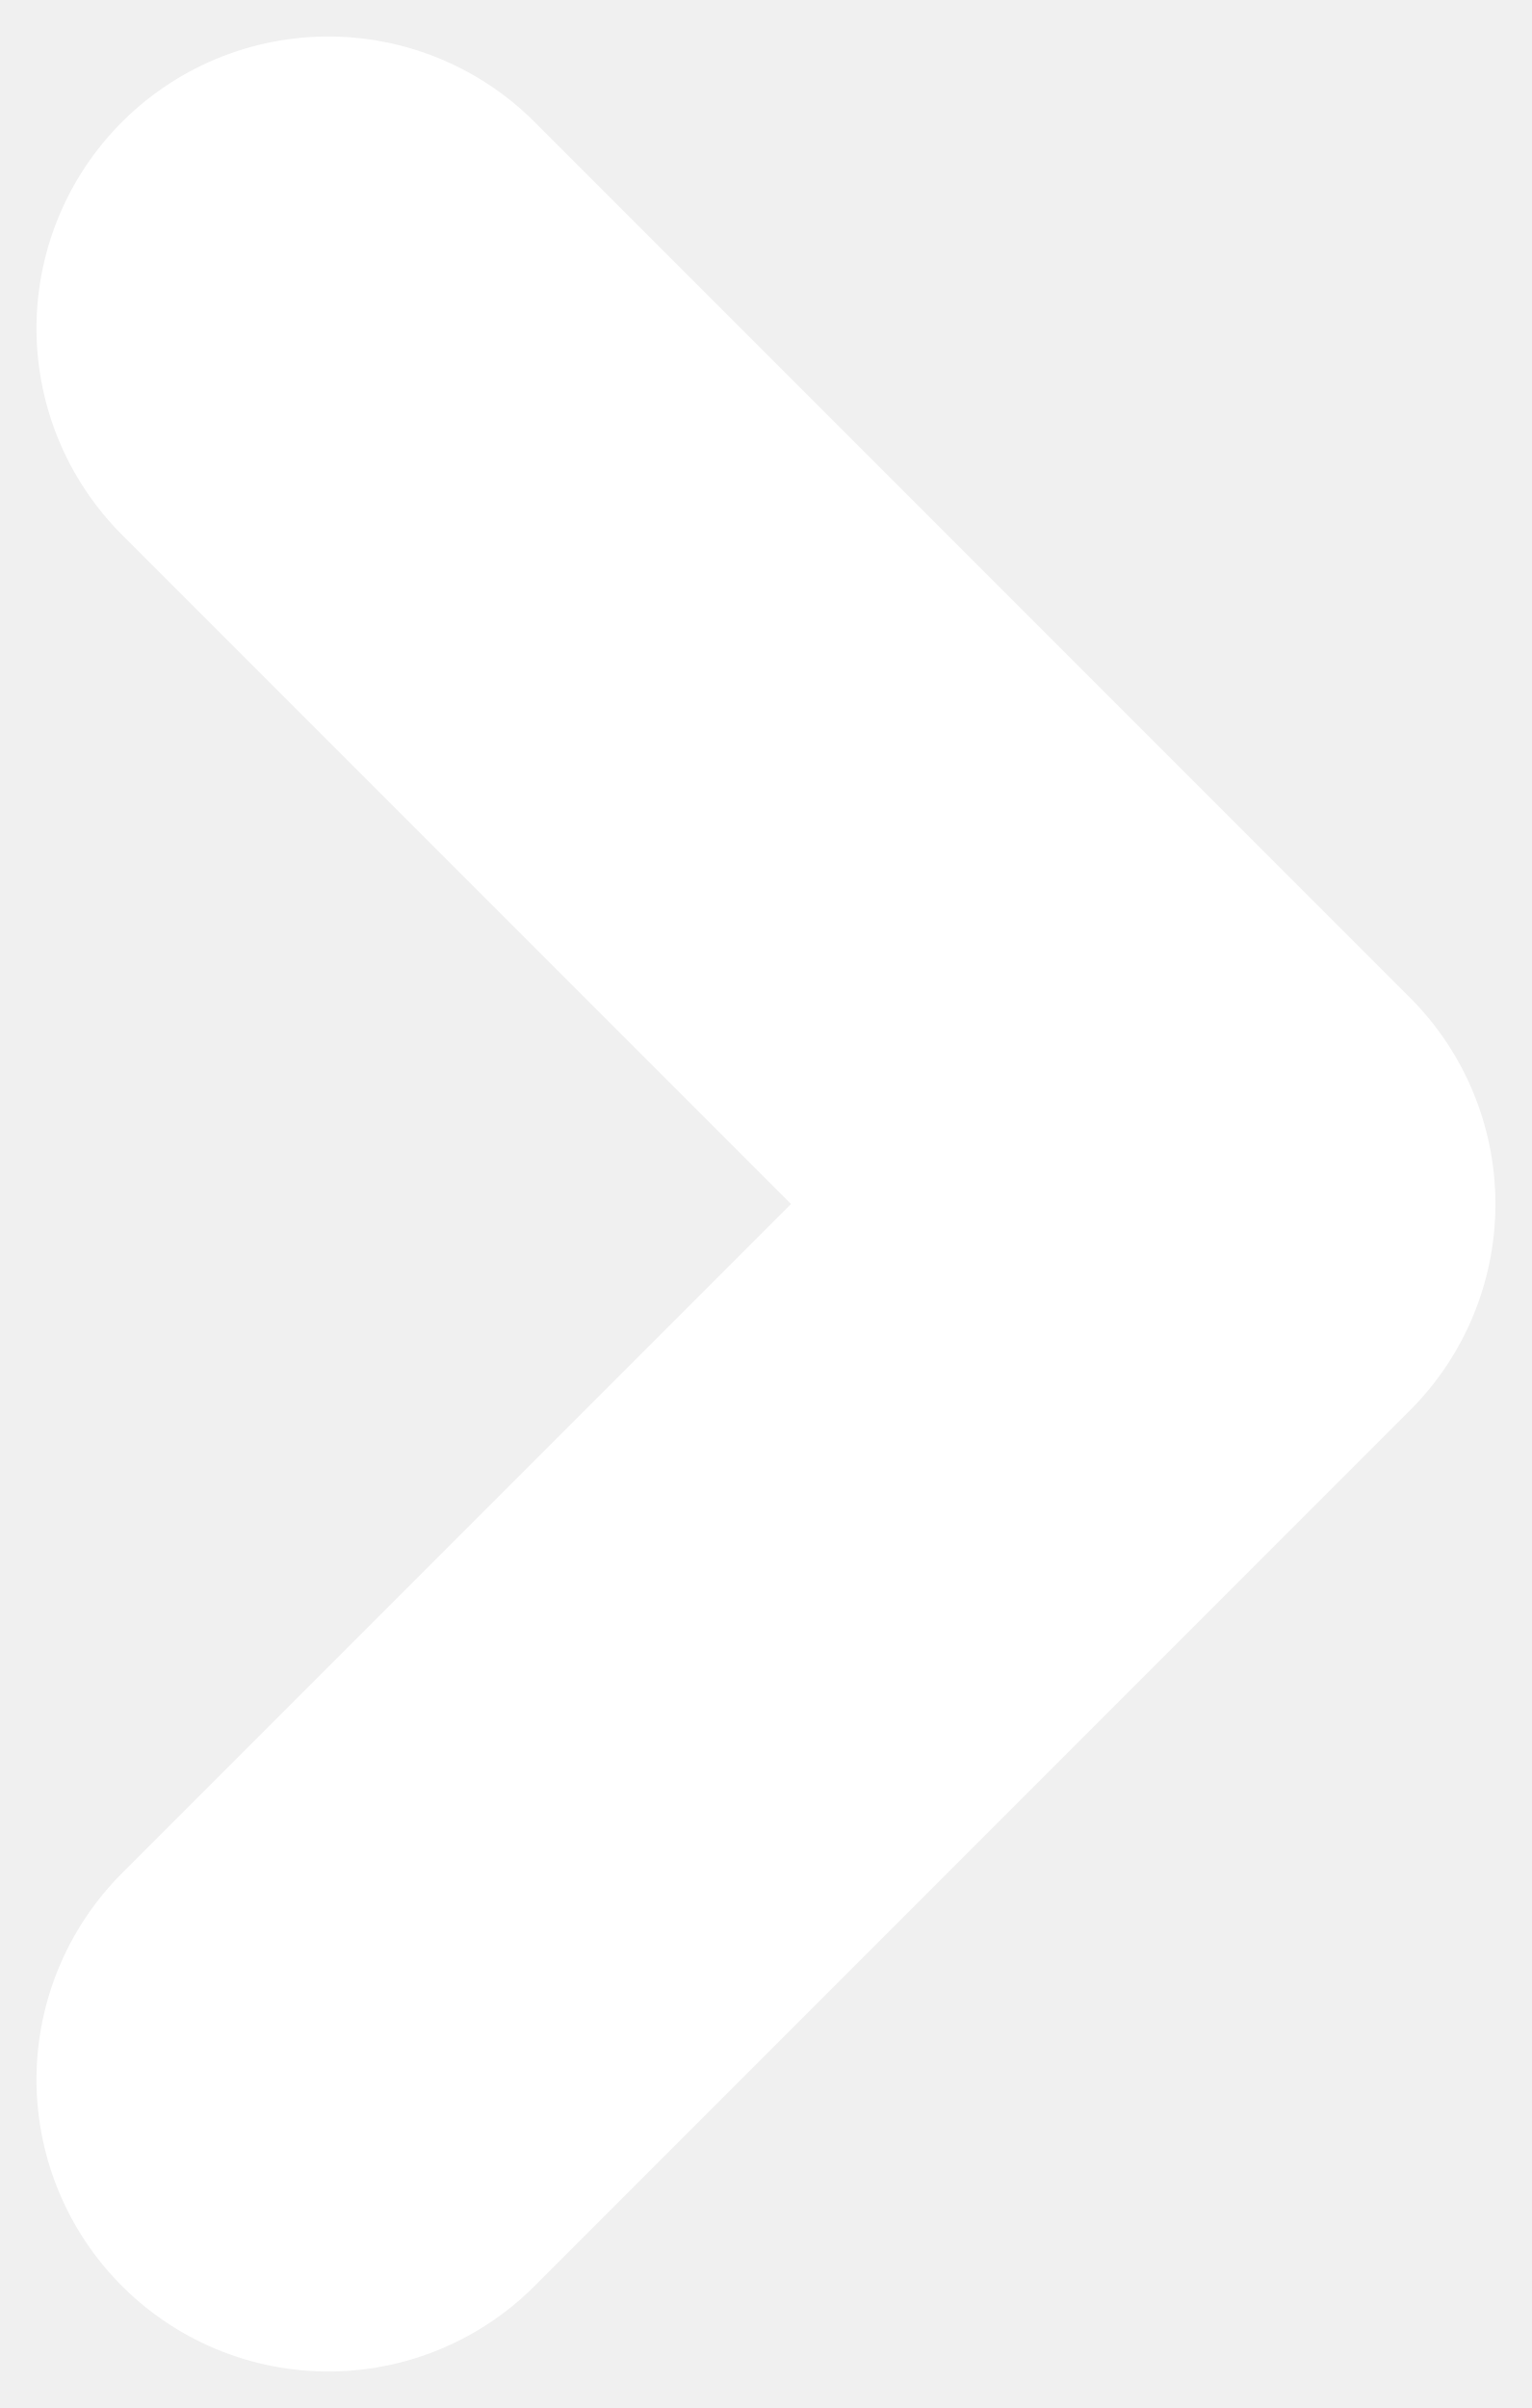
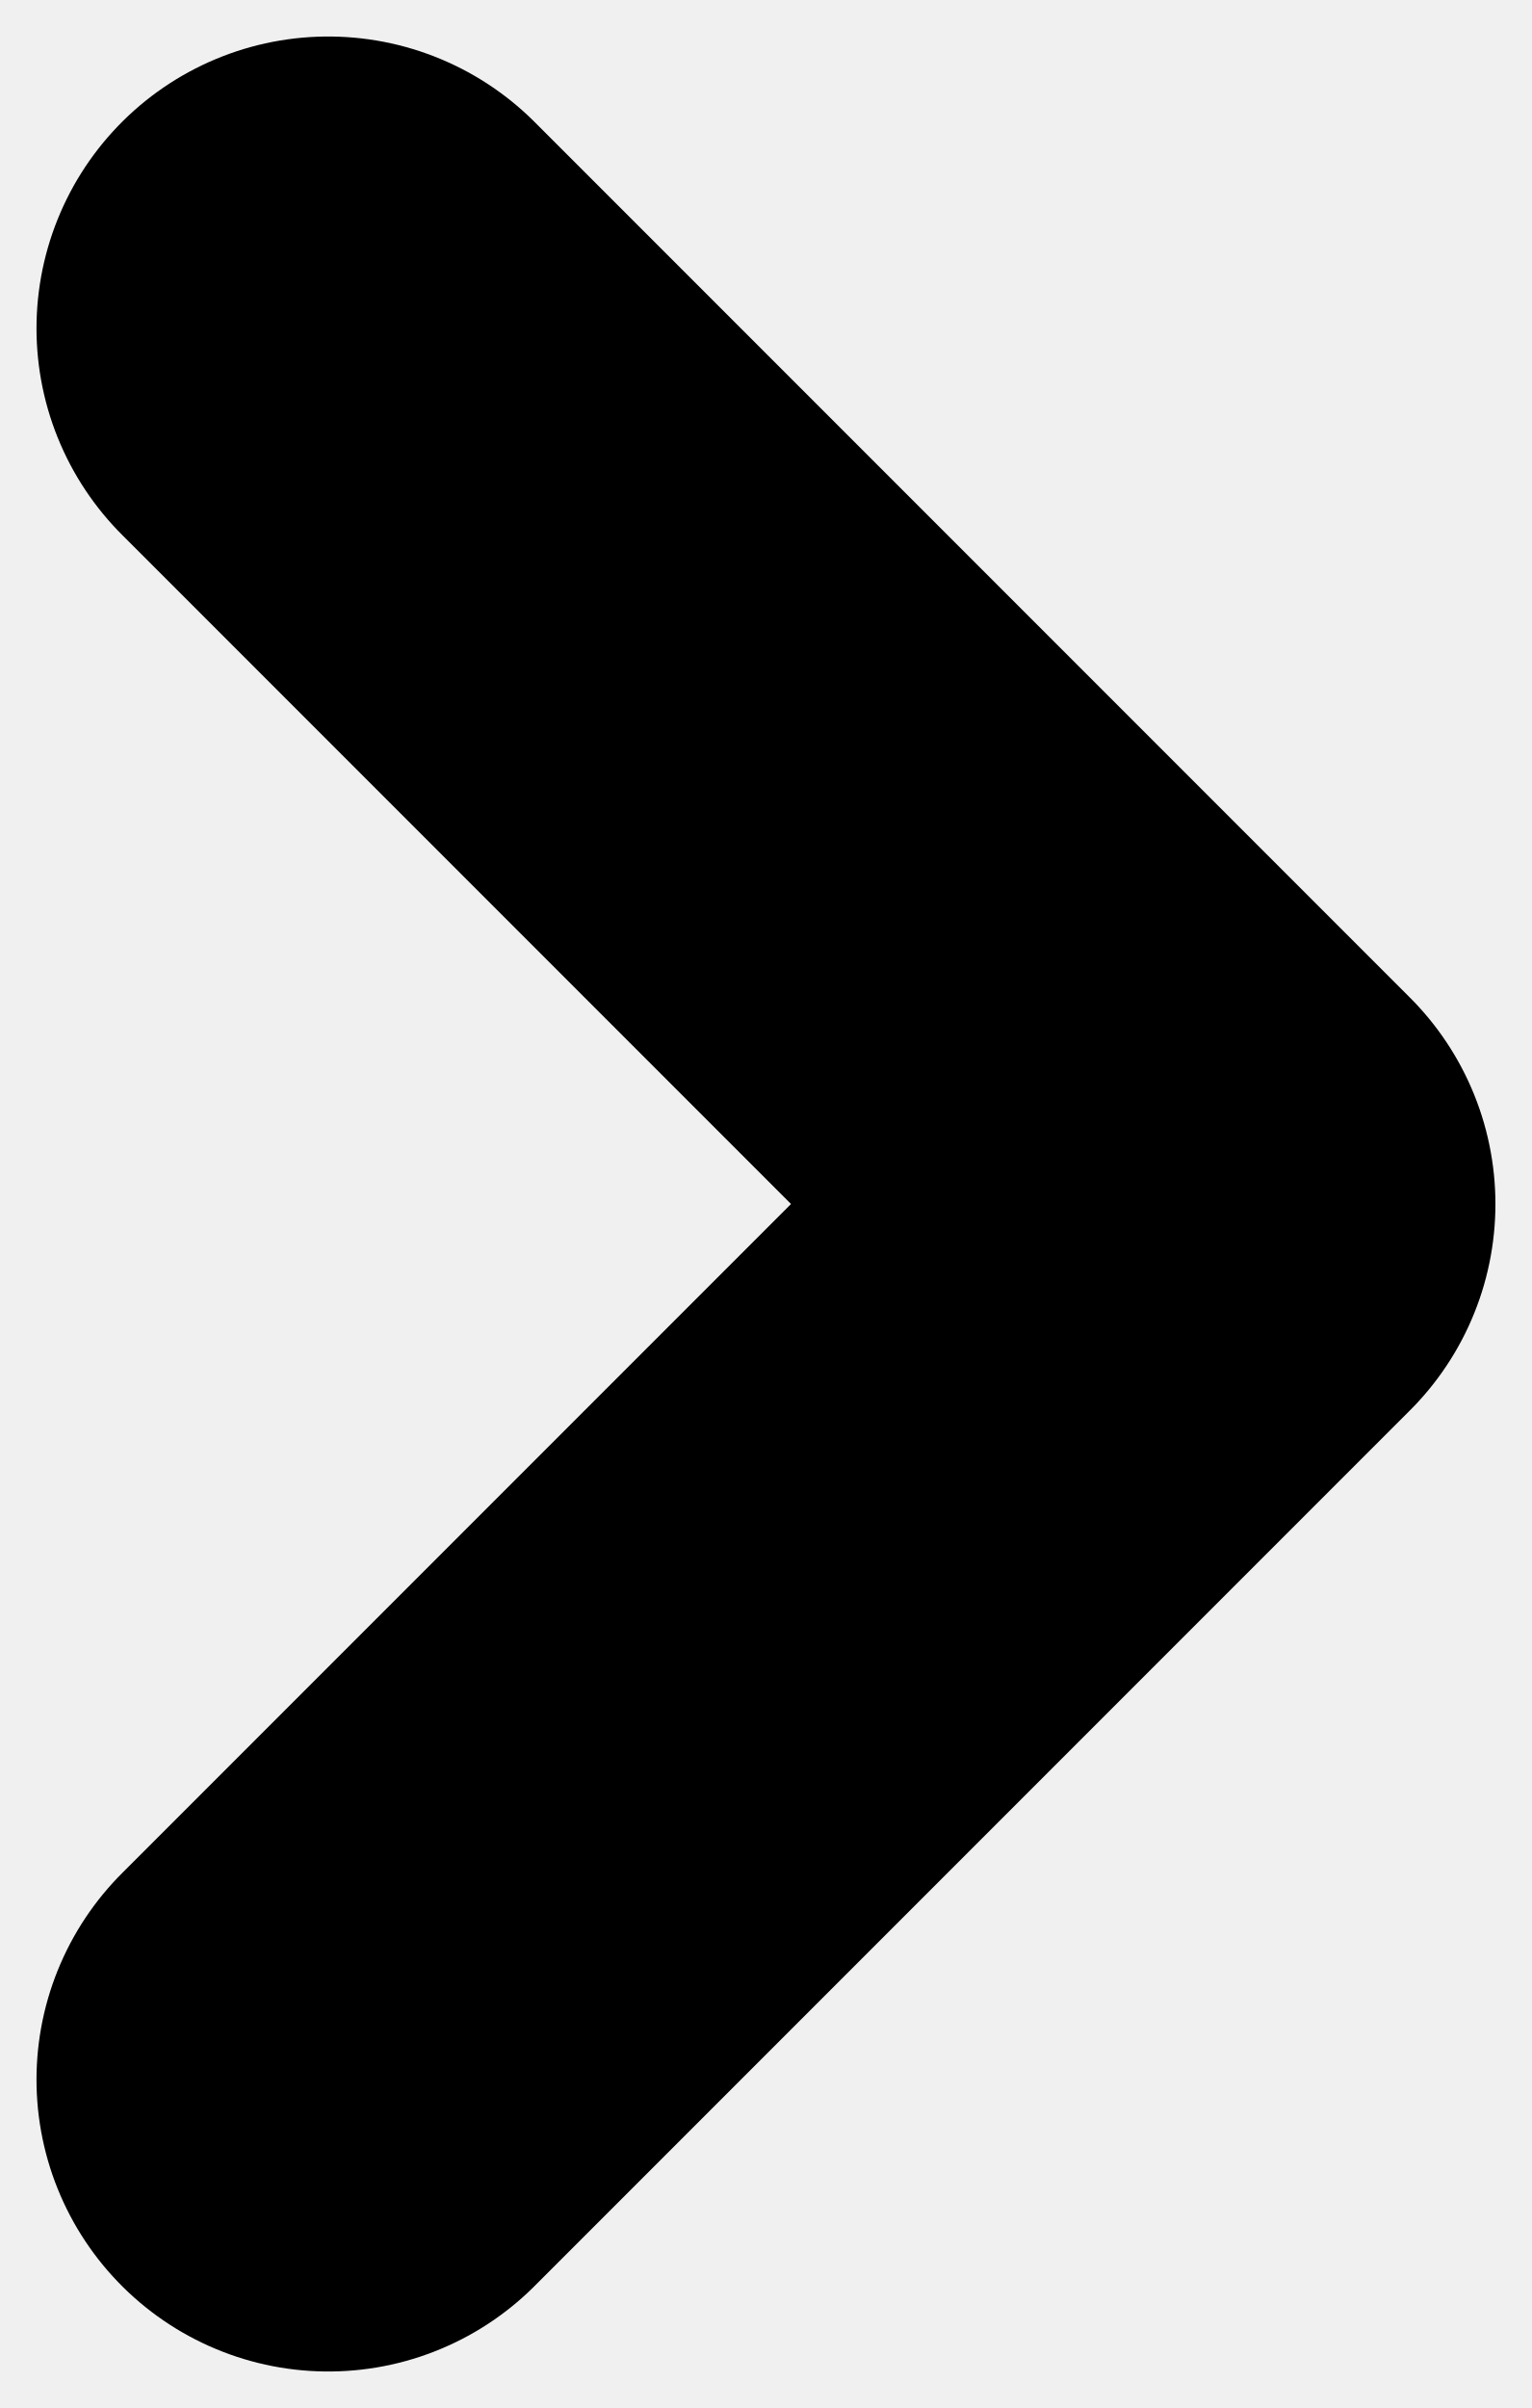
<svg xmlns="http://www.w3.org/2000/svg" width="14" height="22" viewBox="0 0 14 22" fill="none">
-   <path d="M3 19L11 11L3 3" stroke="white" stroke-width="5.333" stroke-linecap="round" stroke-linejoin="round" />
+   <path d="M3 19L11 11L3 3" stroke="currentColor" stroke-width="5.333" stroke-linecap="round" stroke-linejoin="round" />
</svg>
